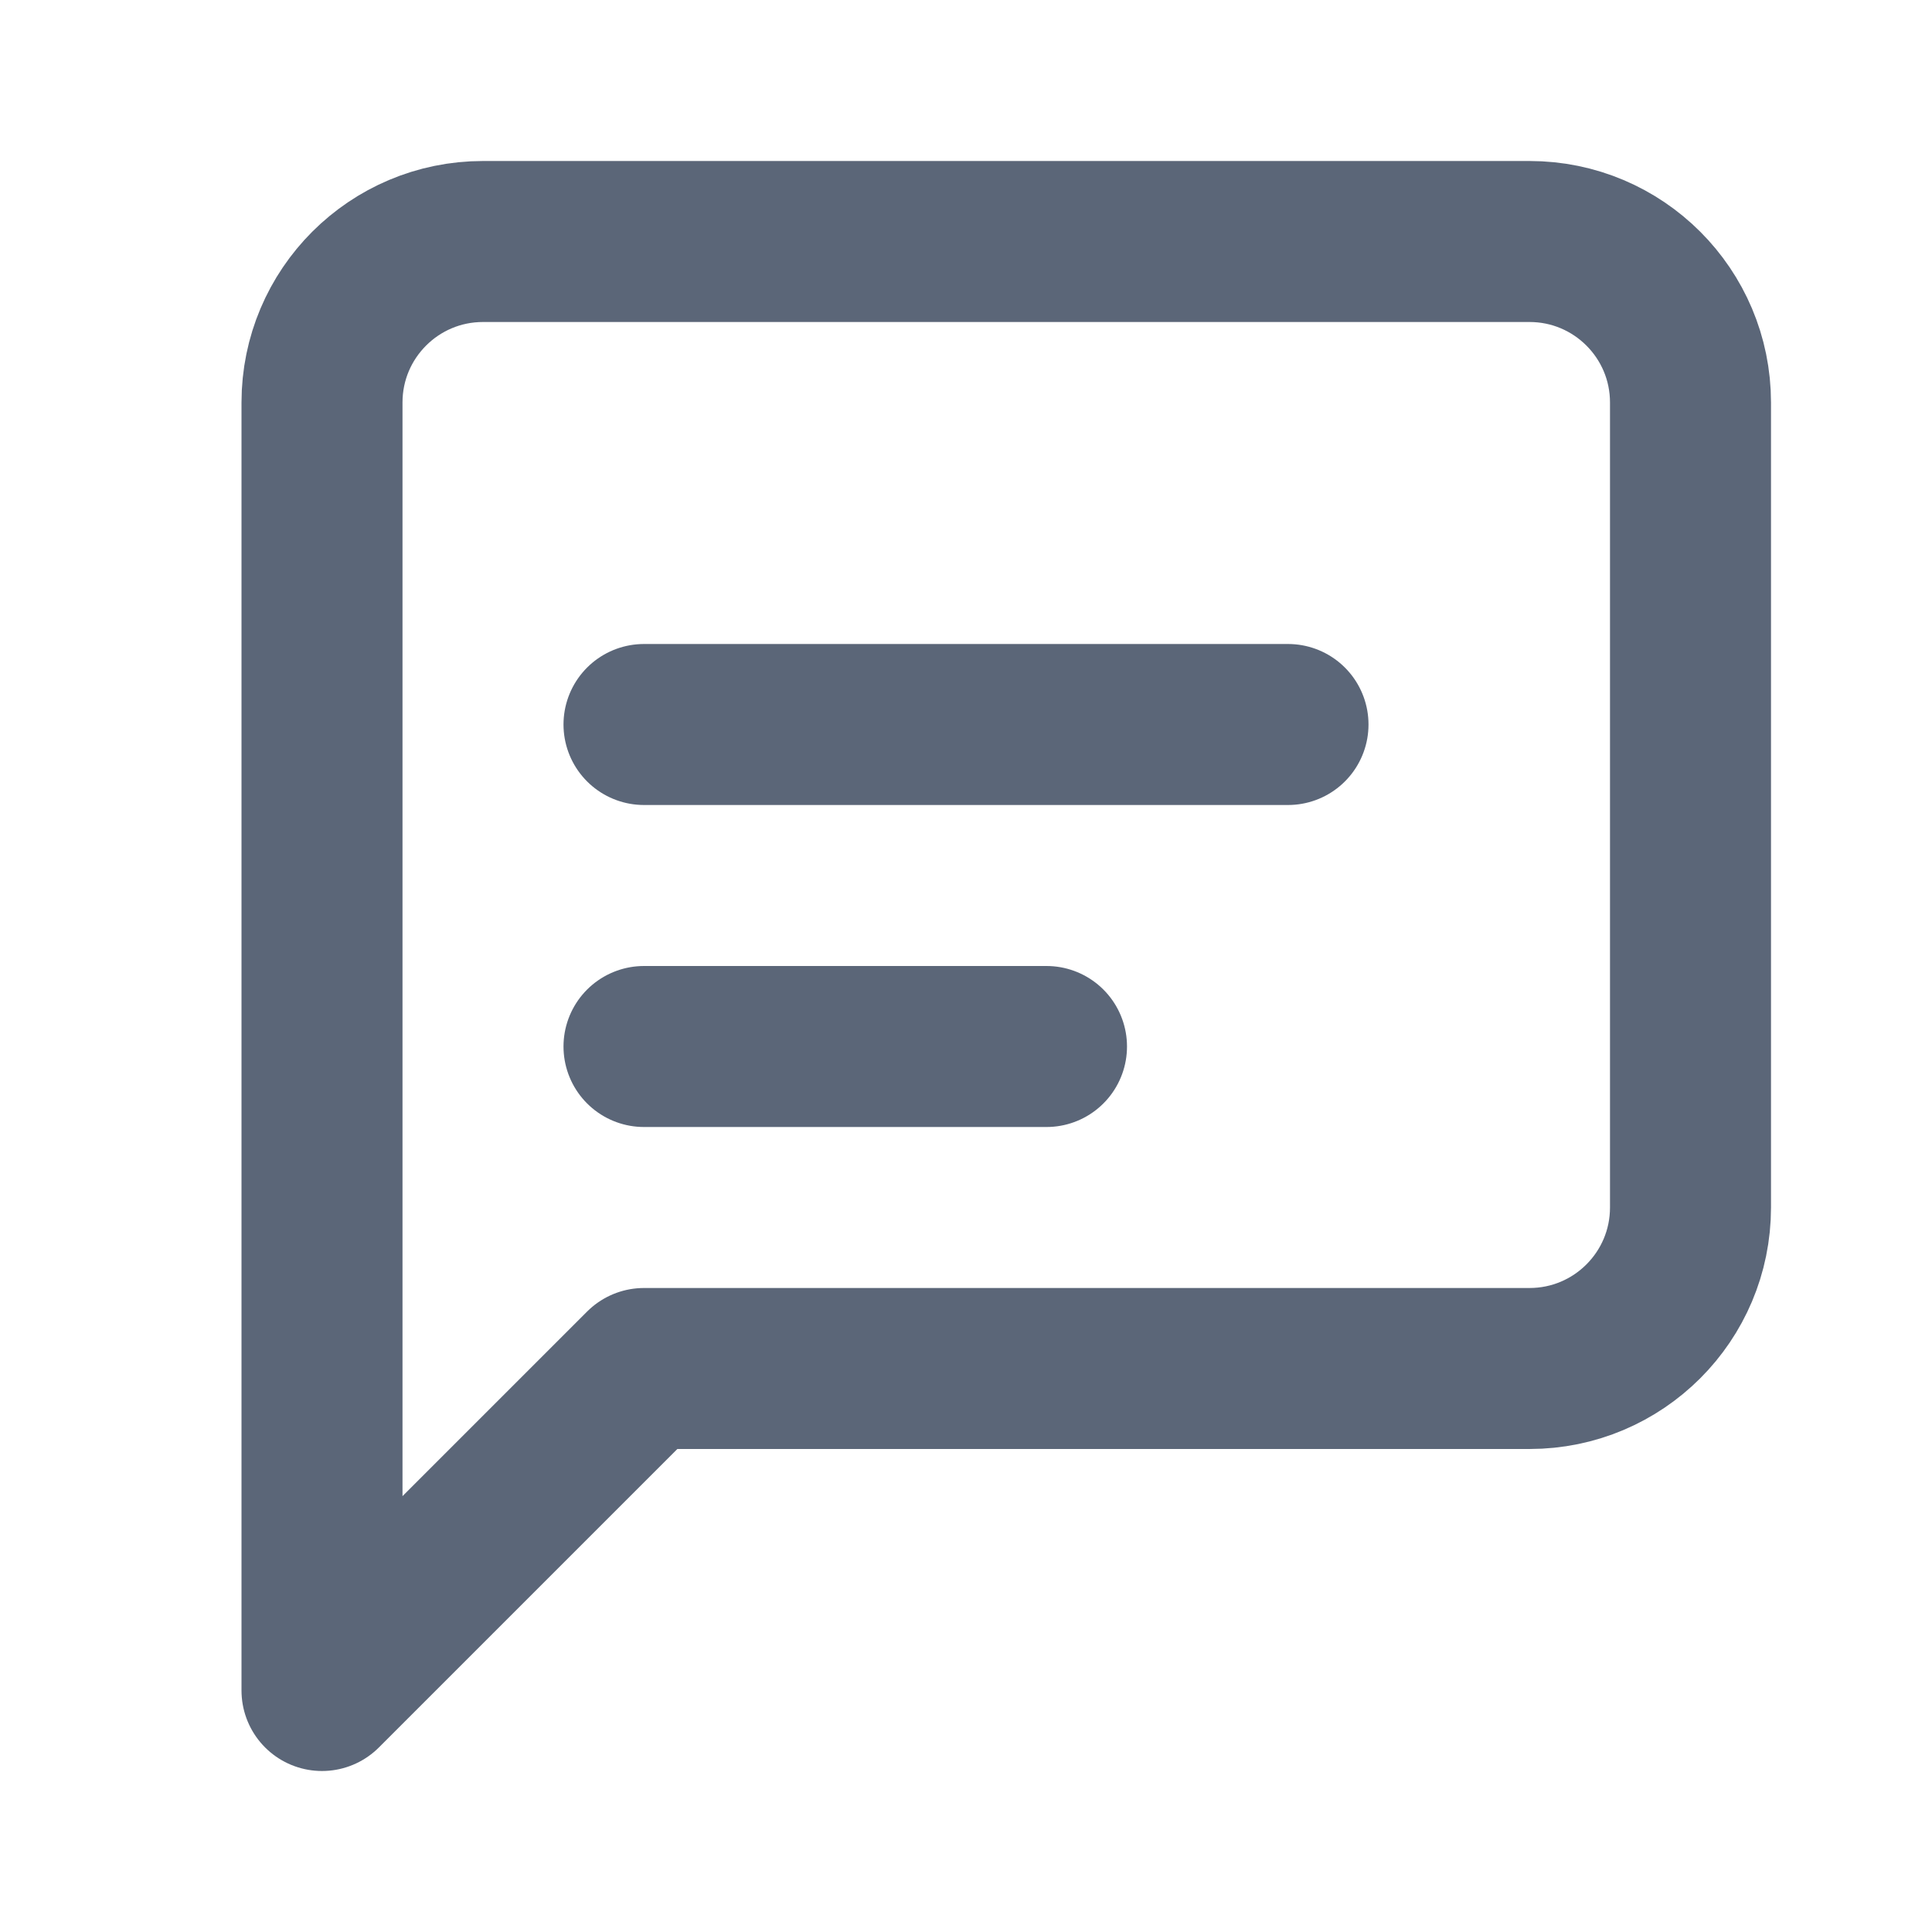
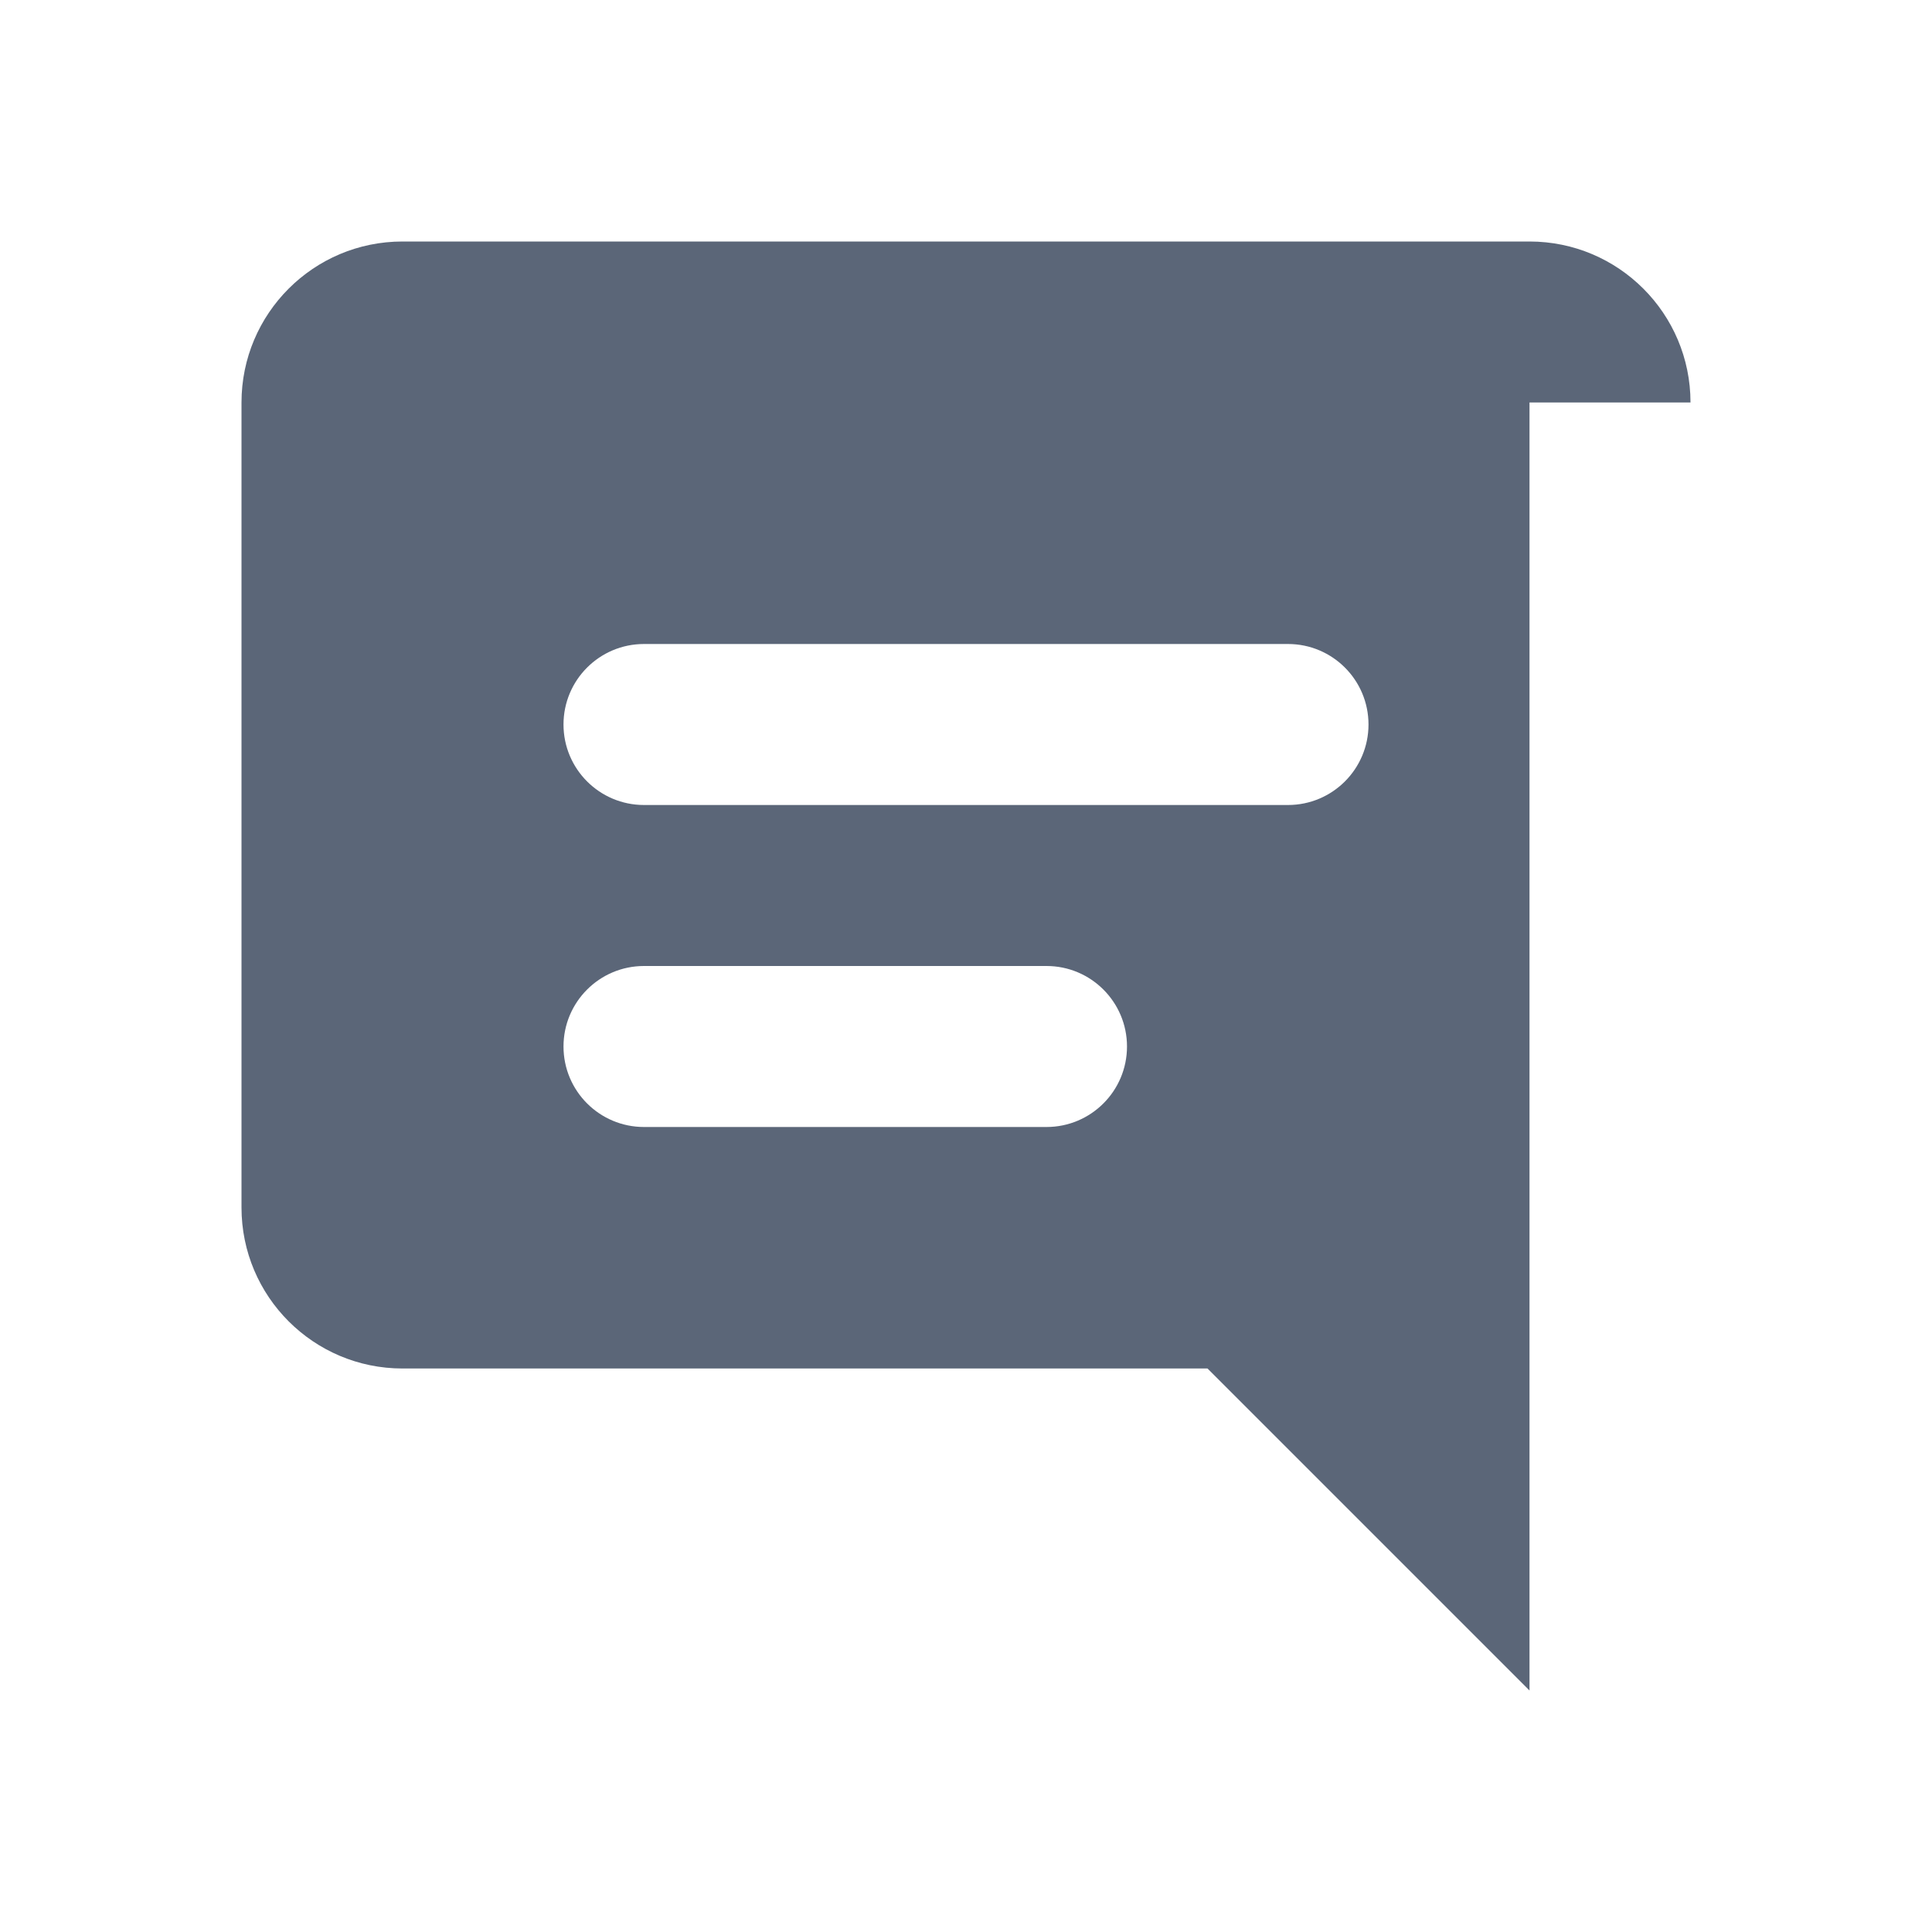
- <svg xmlns="http://www.w3.org/2000/svg" width="24" height="24" viewBox="0 0 24 24" fill="none" stroke="#5b6678" stroke-width="2" stroke-linecap="round" stroke-linejoin="round">
-   <path d="M21 15a2 2 0 0 1-2 2H8l-4 4V5a2 2 0 0 1 2-2h13a2 2 0 0 1 2 2v10z" />
-   <path d="M8 9h8" />
-   <path d="M8 13h5" />
+ <svg xmlns="http://www.w3.org/2000/svg" width="24" height="24" viewBox="0 0 24 24" fill="#5b6678">
+   <path d="M21 5a2 2 0 0 0-2-2H5a2 2 0 0 0-2 2v10a2 2 0 0 0 2 2h10l4 4V5zM8 8h8a1 1 0 0 1 0 2H8a1 1 0 0 1 0-2zm0 4h5a1 1 0 0 1 0 2H8a1 1 0 0 1 0-2z" />
</svg>
